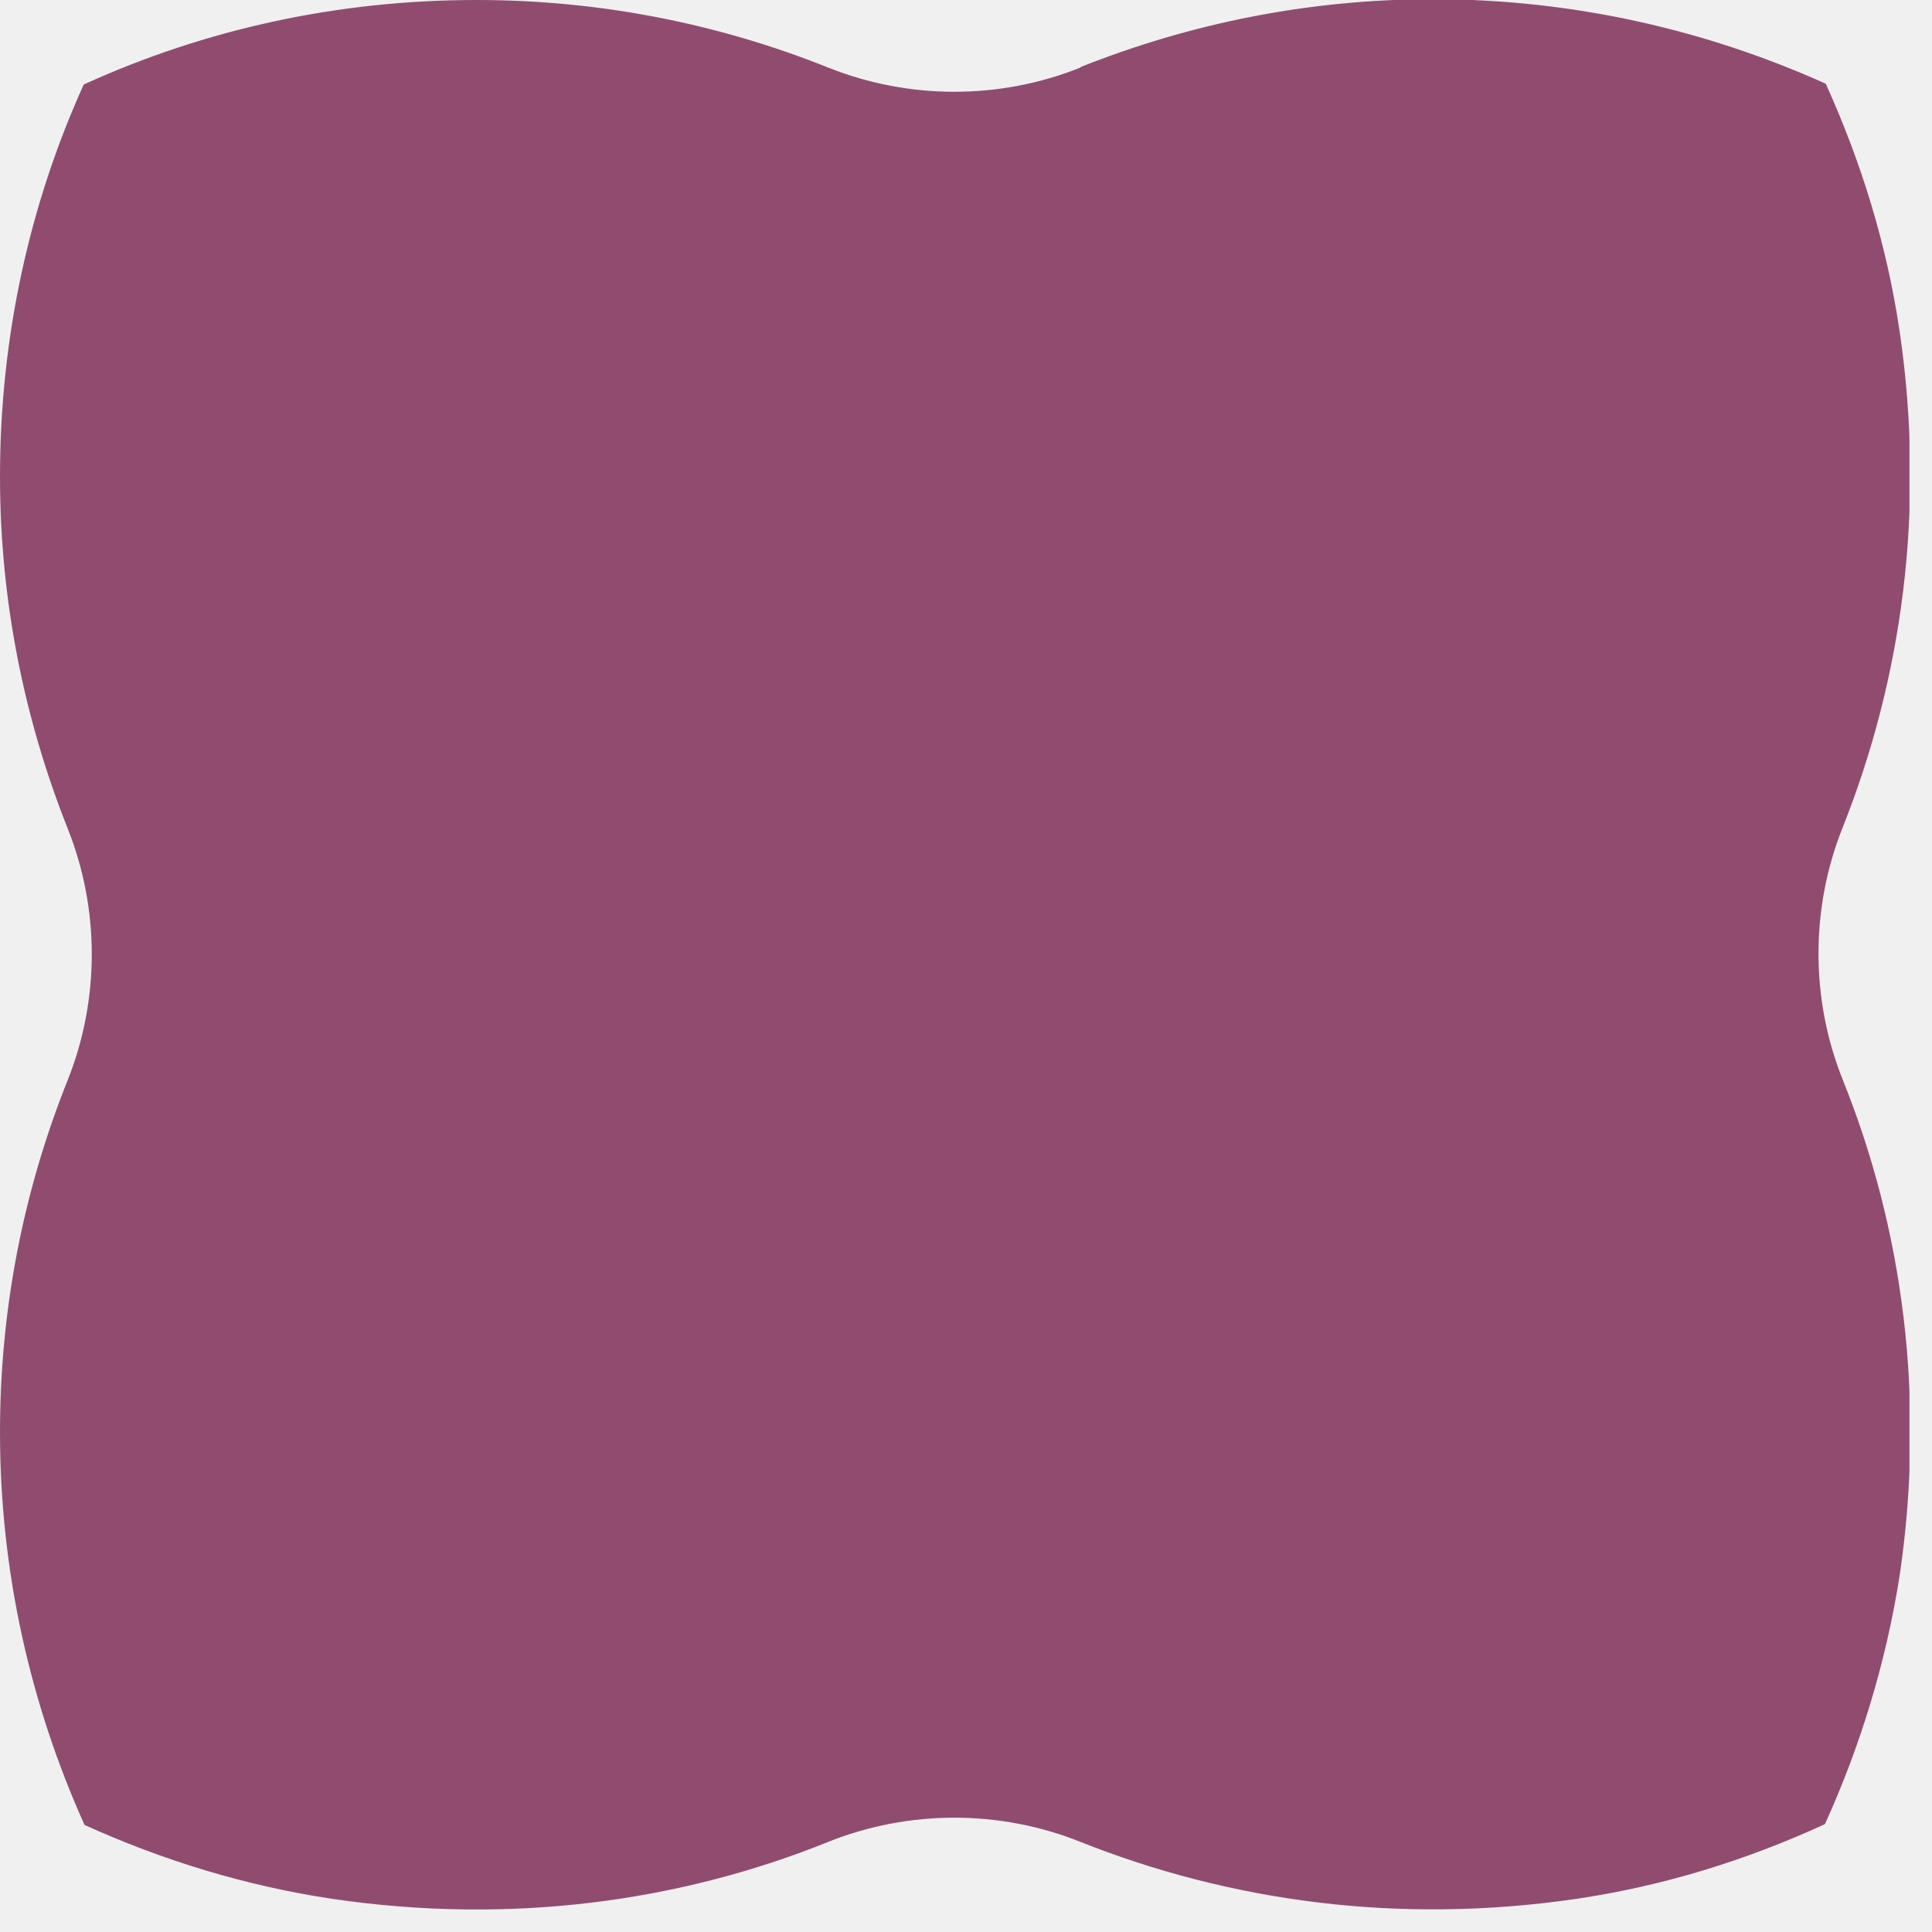
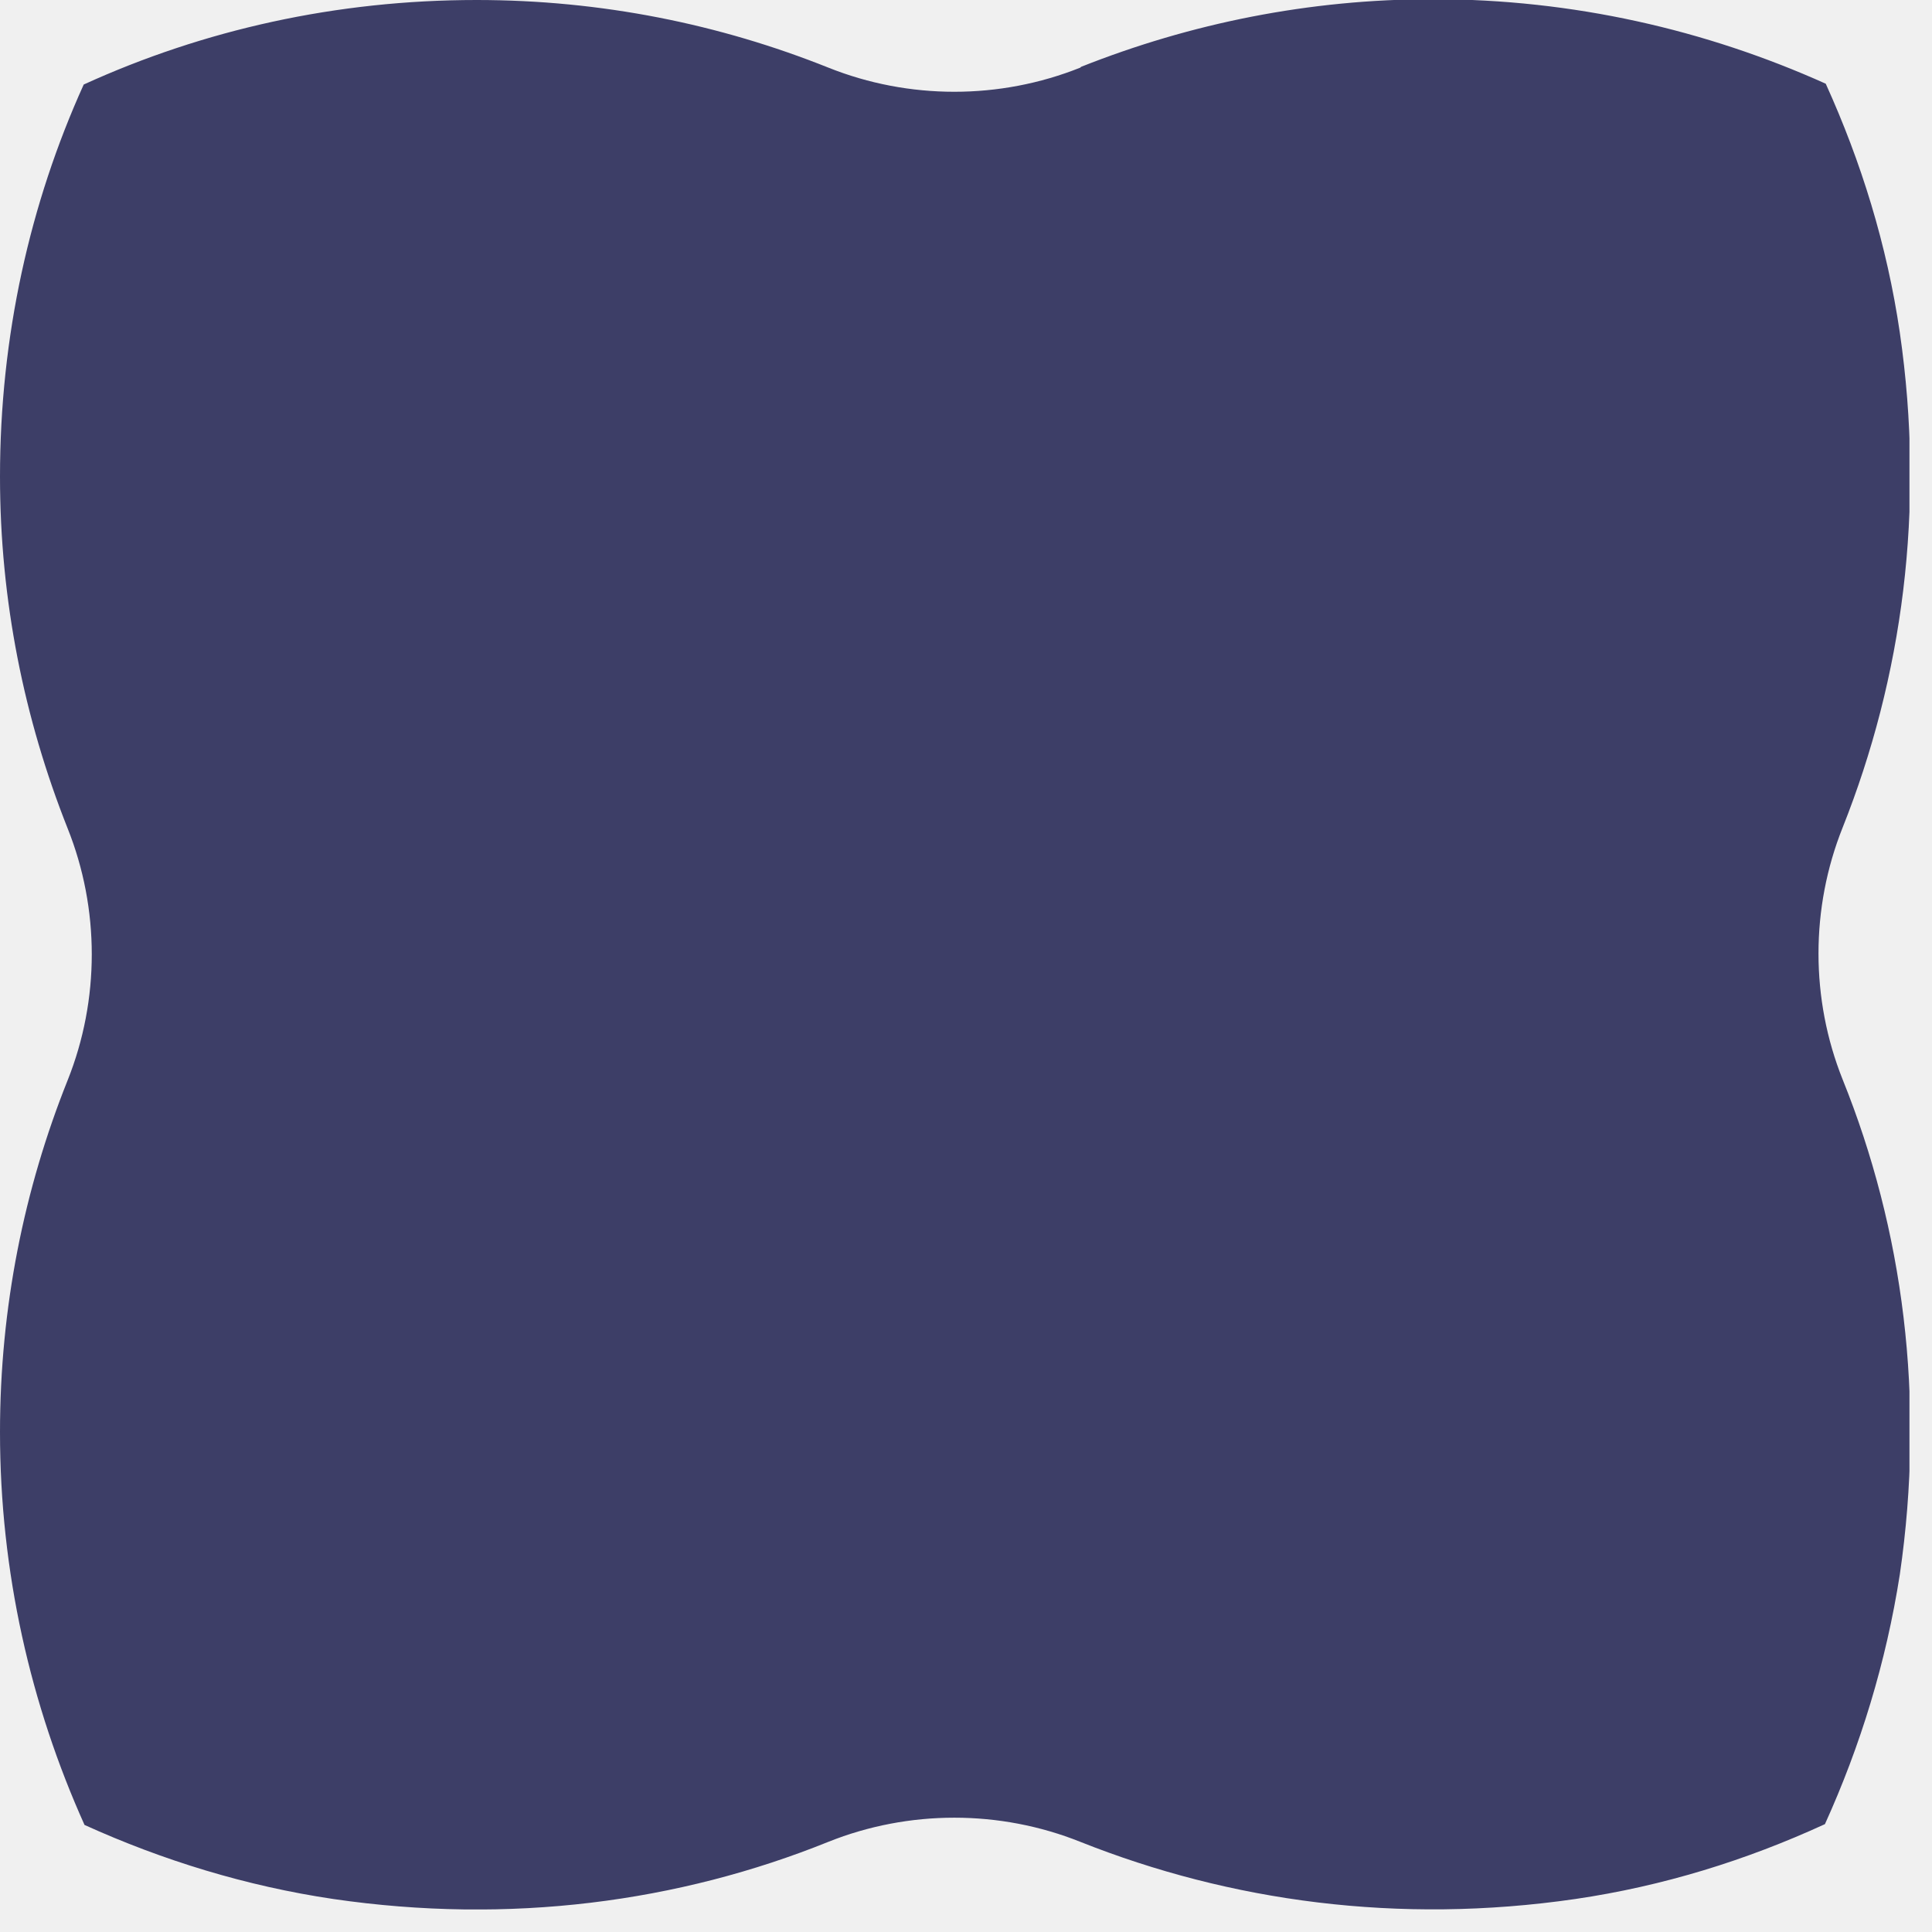
<svg xmlns="http://www.w3.org/2000/svg" width="24" height="24" viewBox="0 0 24 24" fill="none">
  <g clip-path="url(#clip0_13_37)">
-     <path d="M13.42 0.84C12.42 1.24 11.29 1.24 10.29 0.84C8.94 0.3 7.47 -9.76585e-06 5.92 -9.76585e-06C4.18 -9.76585e-06 2.53 0.37 1.04 1.05C0.37 2.53 0 4.18 0 5.92C0 7.46 0.3 8.93 0.84 10.29C1.24 11.29 1.24 12.42 0.84 13.42C0.3 14.77 0 16.24 0 17.79C0 19.53 0.38 21.18 1.05 22.67C2.02 23.11 3.06 23.43 4.14 23.59C6.33 23.91 8.43 23.63 10.29 22.88C11.29 22.48 12.42 22.48 13.42 22.88C15.28 23.62 17.37 23.91 19.57 23.59C20.66 23.43 21.69 23.11 22.67 22.66C23.11 21.69 23.43 20.65 23.6 19.56C23.92 17.37 23.64 15.27 22.89 13.41C22.49 12.41 22.49 11.28 22.89 10.28C23.63 8.42 23.92 6.33 23.6 4.13C23.44 3.04 23.12 2.01 22.68 1.04C21.19 0.37 19.54 -0.01 17.8 -0.01C16.26 -0.01 14.79 0.29 13.43 0.83L13.42 0.84Z" fill="#904C6F" />
+     <path d="M13.42 0.84C12.42 1.24 11.29 1.24 10.29 0.84C8.94 0.3 7.47 -9.76585e-06 5.92 -9.76585e-06C4.18 -9.76585e-06 2.53 0.37 1.04 1.05C0.37 2.53 0 4.18 0 5.92C0 7.46 0.3 8.93 0.84 10.29C1.24 11.29 1.24 12.42 0.84 13.42C0.3 14.77 0 16.24 0 17.79C0 19.53 0.38 21.18 1.05 22.67C2.02 23.11 3.06 23.43 4.14 23.59C6.33 23.91 8.43 23.63 10.29 22.88C11.29 22.48 12.42 22.48 13.42 22.88C15.28 23.62 17.37 23.91 19.57 23.59C20.66 23.43 21.69 23.11 22.67 22.66C23.11 21.69 23.43 20.65 23.6 19.56C23.92 17.37 23.64 15.27 22.89 13.41C22.49 12.41 22.49 11.28 22.89 10.28C23.63 8.42 23.92 6.33 23.6 4.13C23.44 3.04 23.12 2.01 22.68 1.04C21.19 0.37 19.54 -0.01 17.8 -0.01C16.26 -0.01 14.79 0.29 13.43 0.83L13.42 0.84Z" fill="#3D3E67" />
  </g>
  <defs>
    <clipPath id="clip0_13_37">
      <rect width="23.72" height="23.72" fill="white" />
    </clipPath>
  </defs>
</svg>
